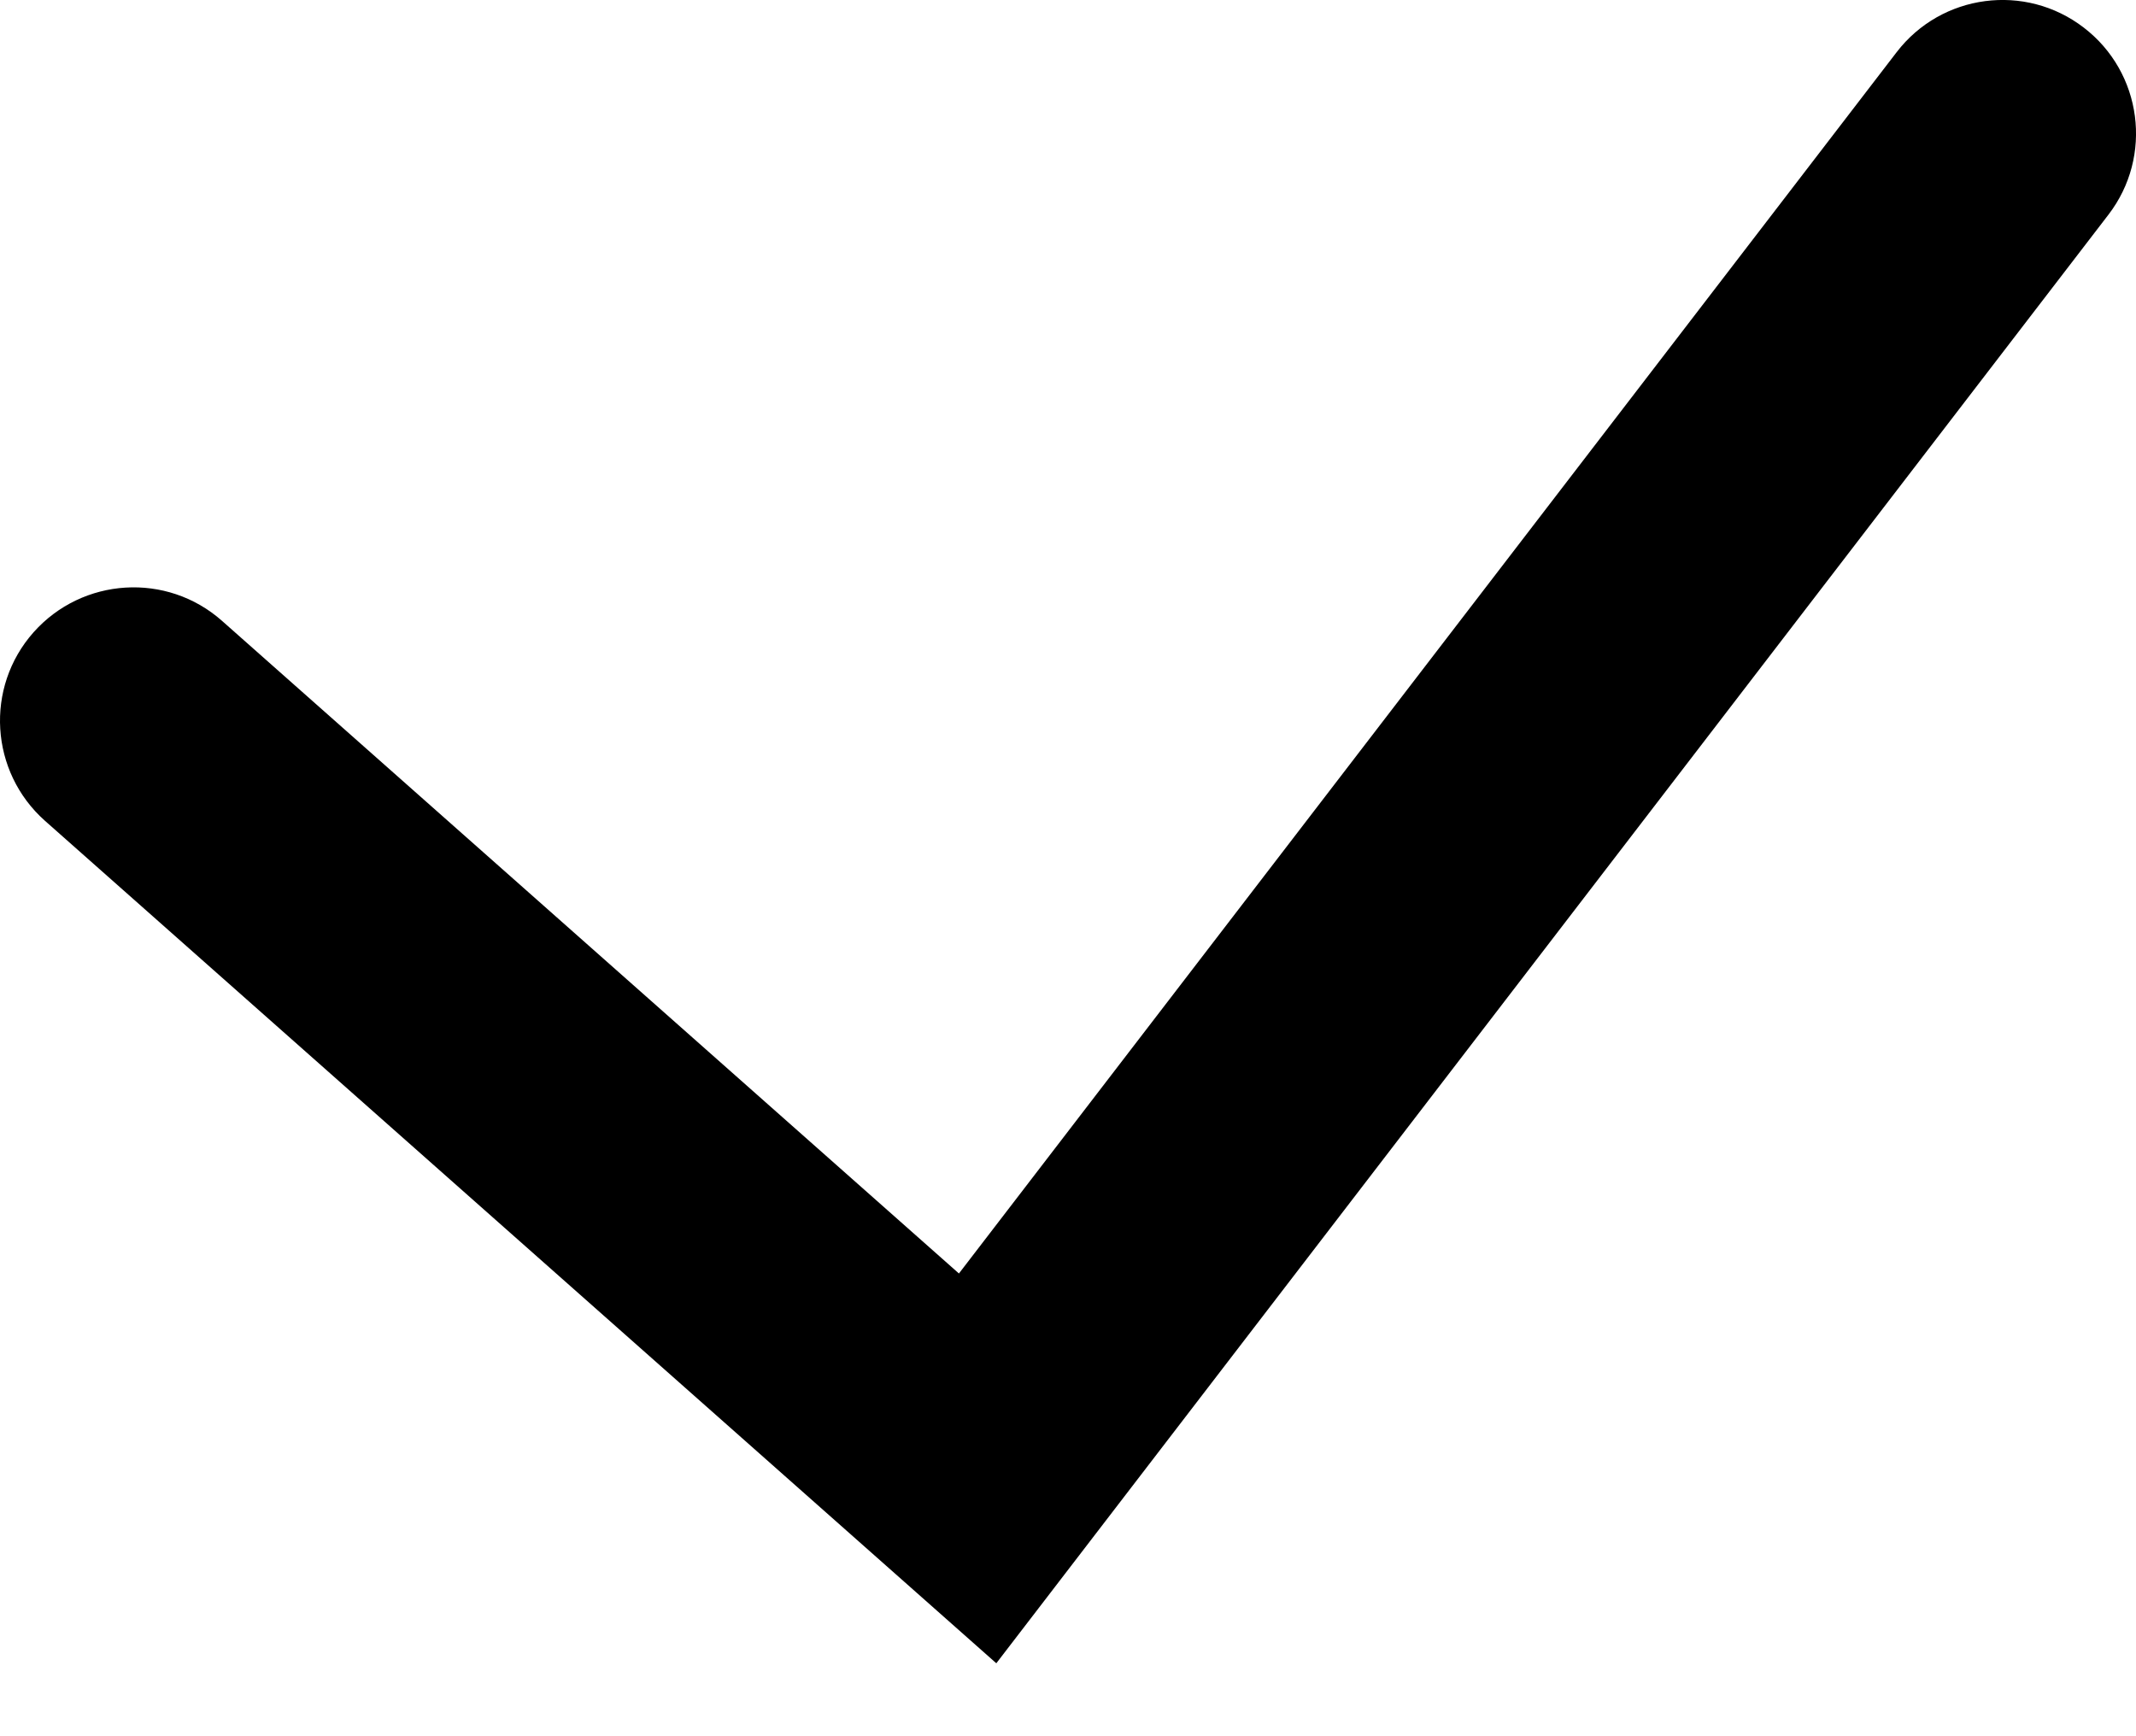
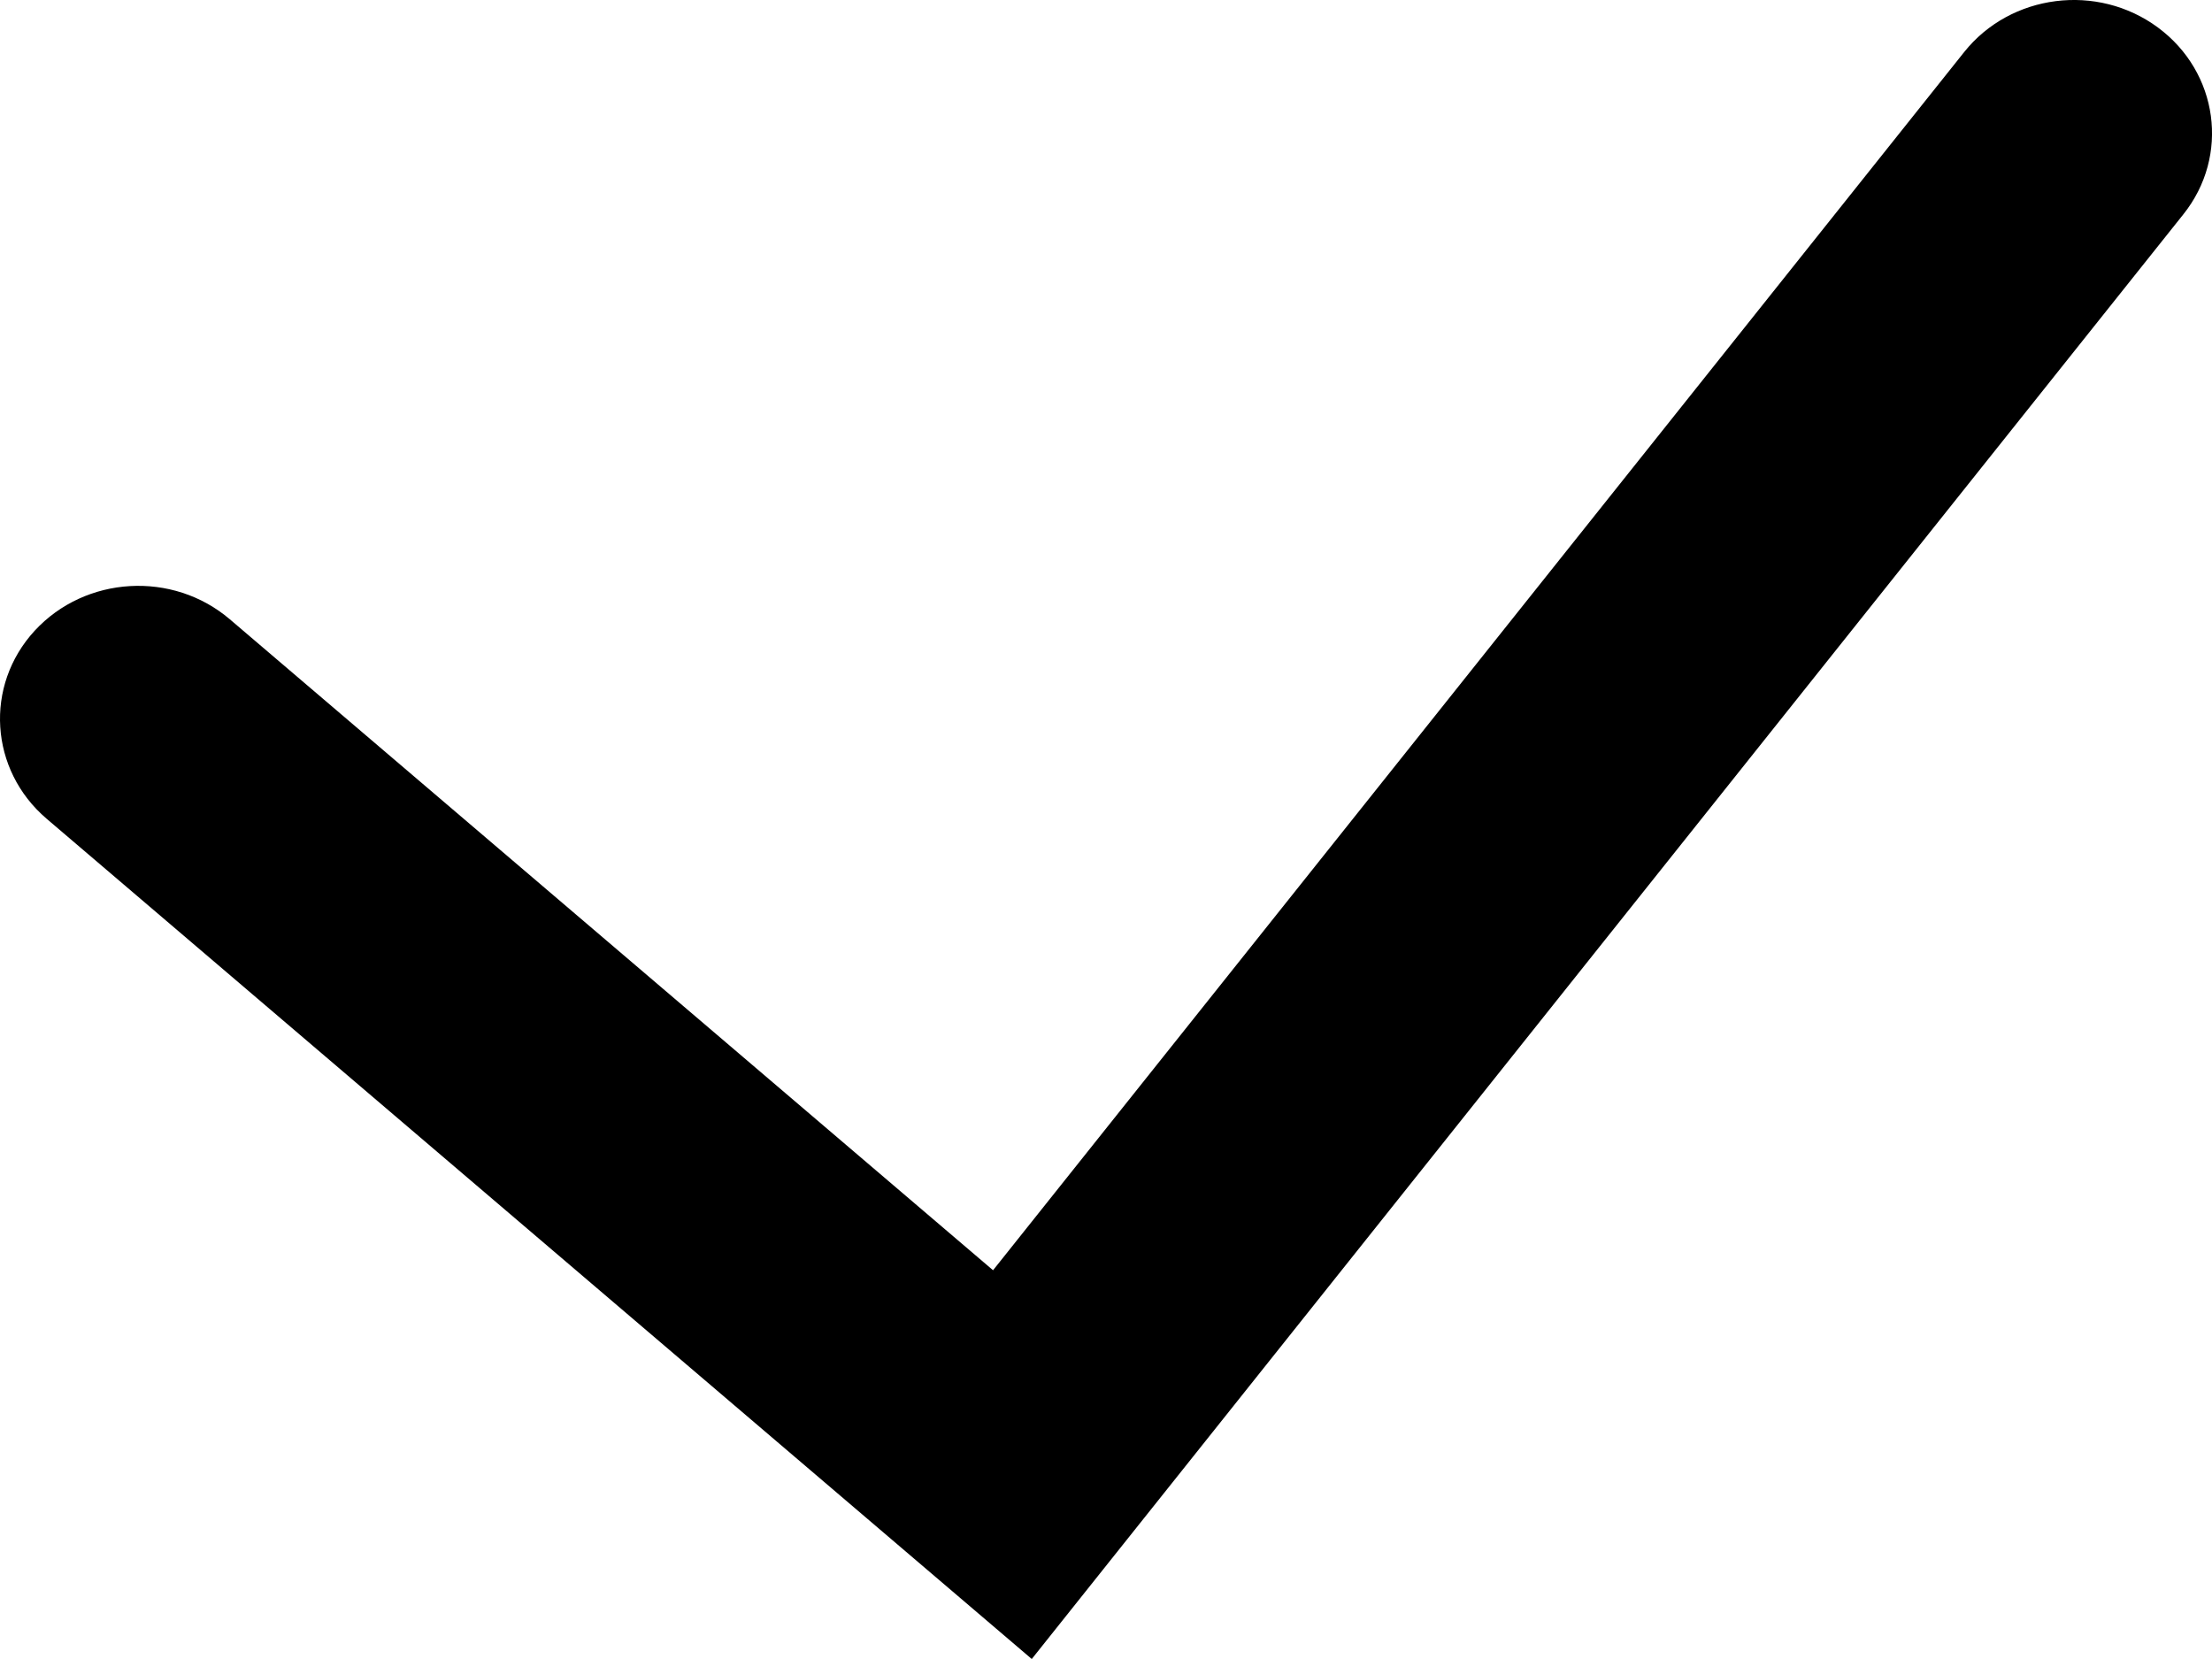
- <svg xmlns="http://www.w3.org/2000/svg" width="16" height="13" viewBox="0 0 16 13" fill="none">
-   <path fill-rule="evenodd" clip-rule="evenodd" d="M15.609 0.207C16.047 0.543 16.13 1.171 15.793 1.609L7.463 12.46L0.337 6.149C-0.076 5.782 -0.115 5.15 0.251 4.737C0.618 4.324 1.25 4.285 1.663 4.651L7.183 9.54L14.207 0.391C14.543 -0.047 15.171 -0.13 15.609 0.207Z" fill="currentColor" />
+ <svg xmlns="http://www.w3.org/2000/svg" width="16" height="12" viewBox="0 0 16 12" fill="none">
+   <path fill-rule="evenodd" clip-rule="evenodd" d="M15.609 0.199C16.047 0.523 16.13 1.128 15.793 1.55L7.463 12L0.337 5.922C-0.076 5.569 -0.115 4.96 0.251 4.562C0.618 4.164 1.25 4.127 1.663 4.48L7.183 9.188L14.207 0.377C14.543 -0.045 15.171 -0.125 15.609 0.199Z" fill="currentColor" />
</svg>
